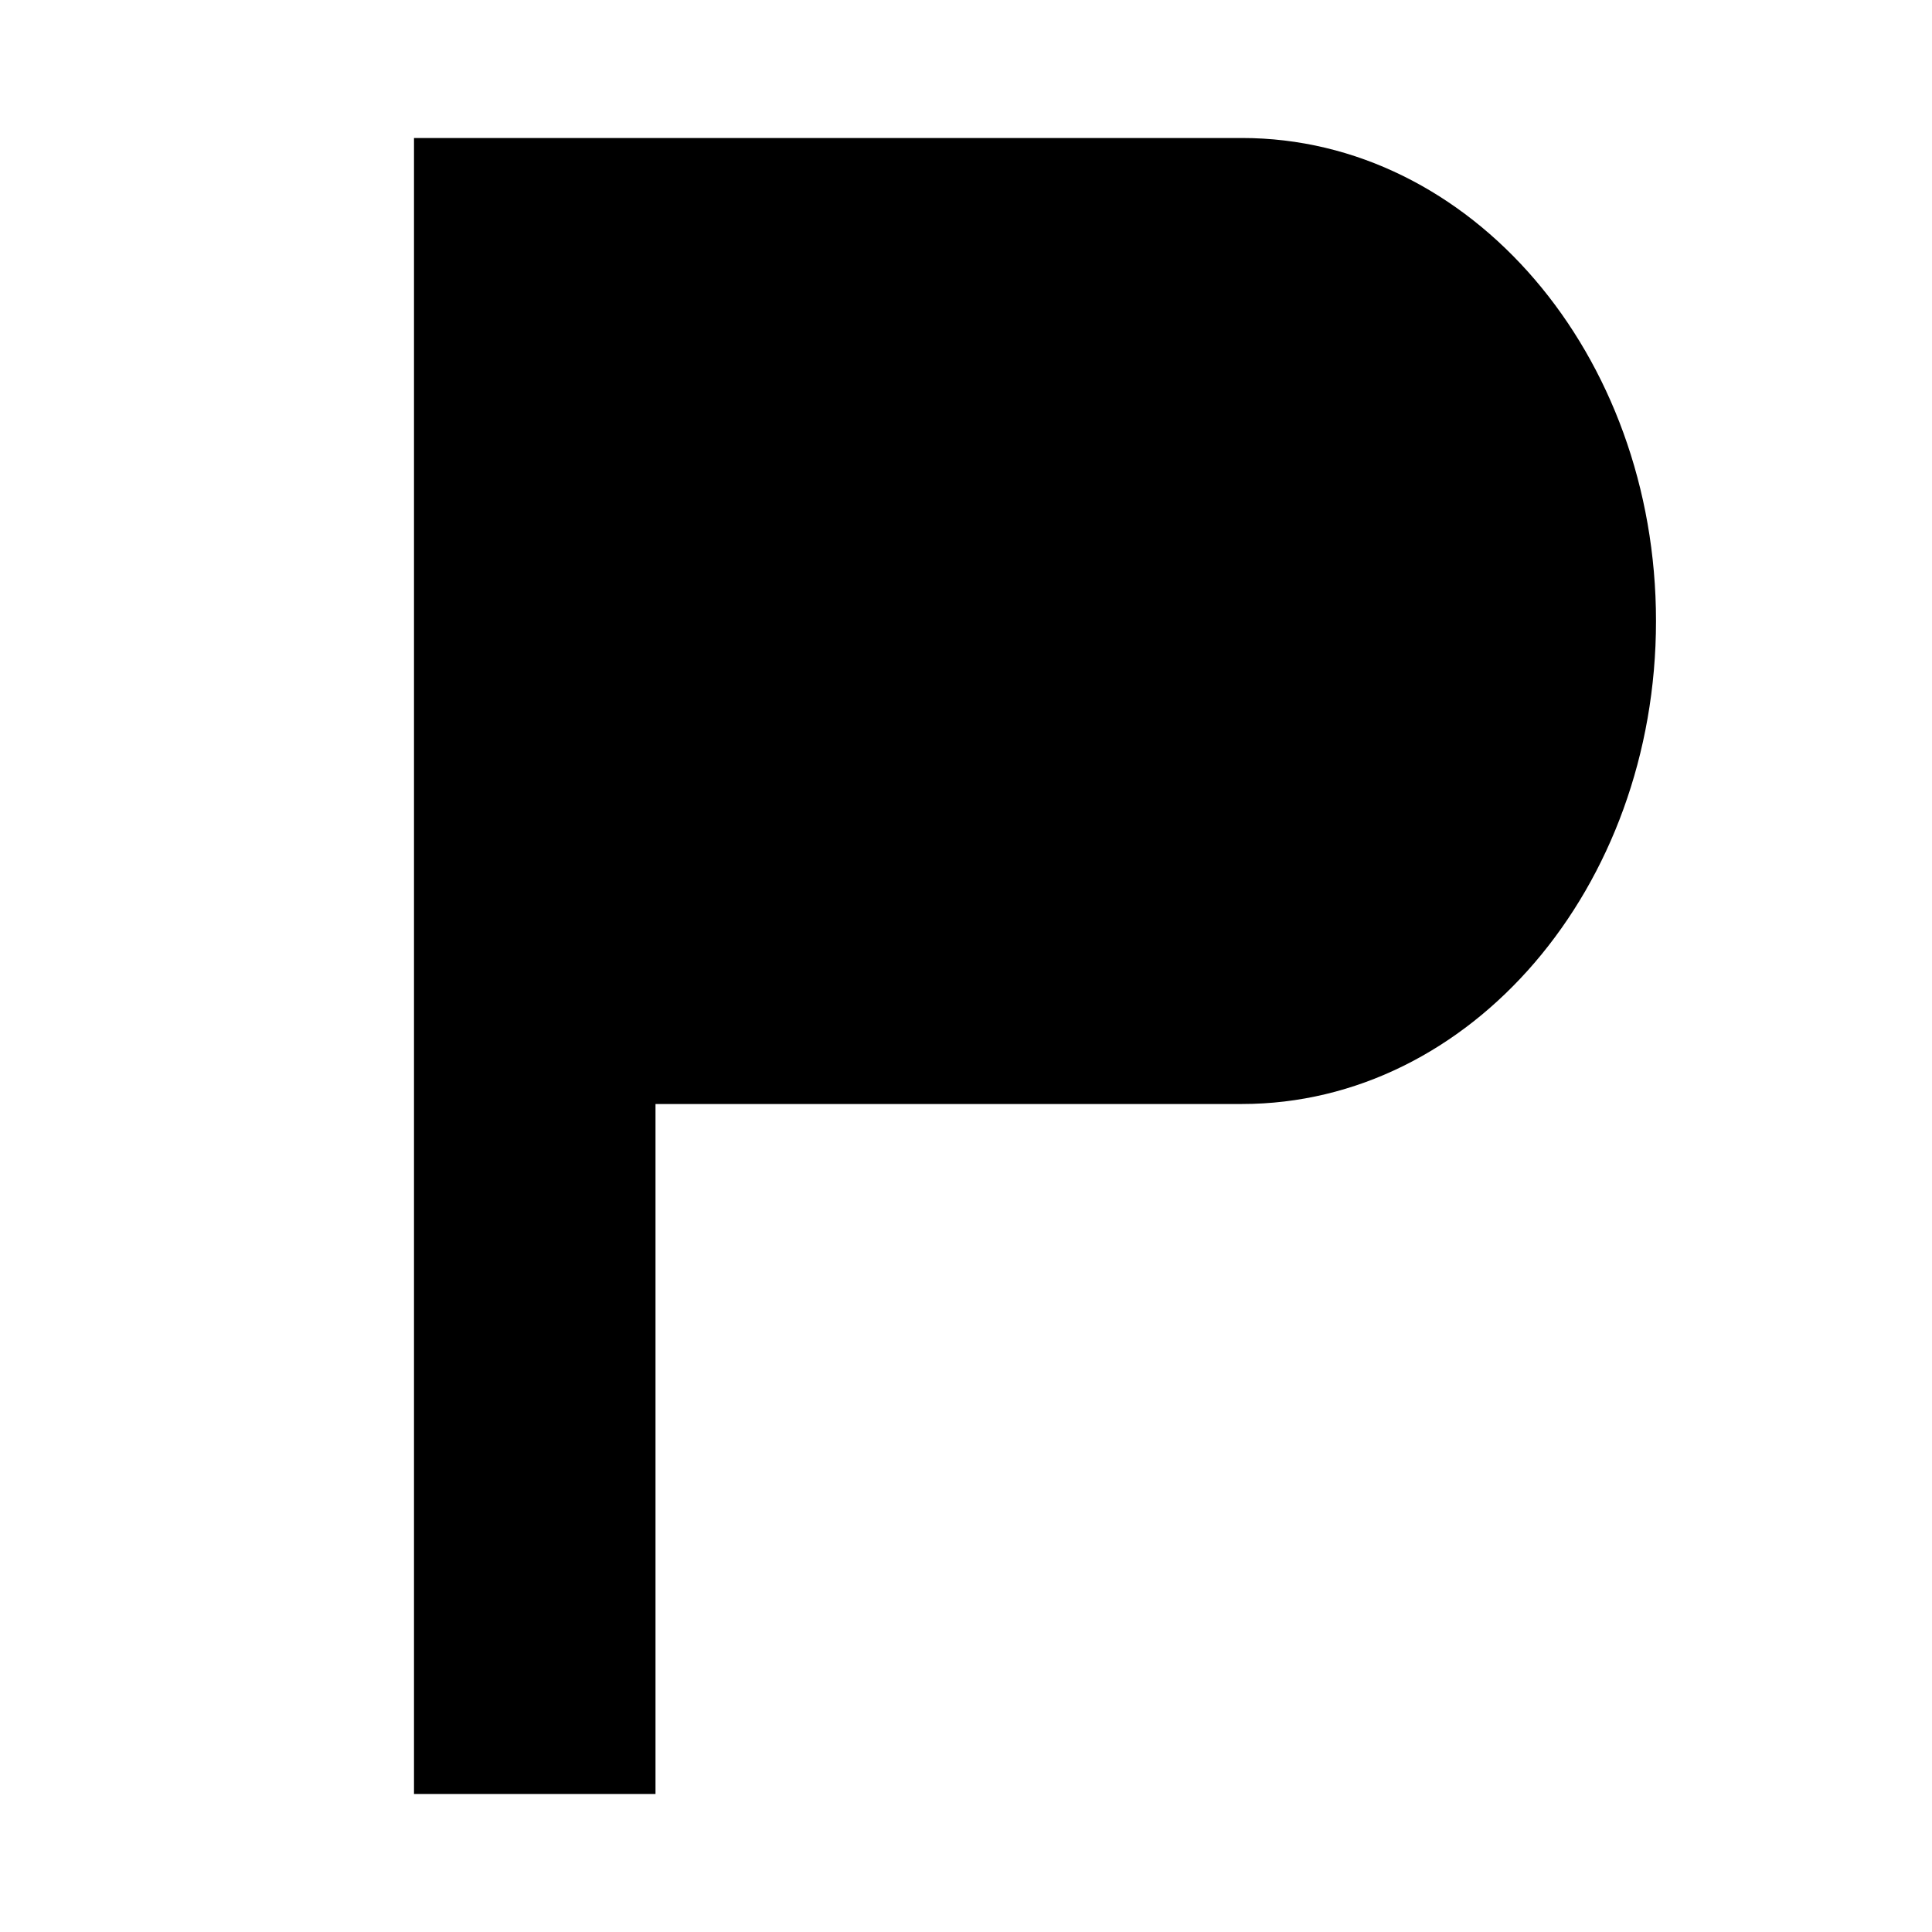
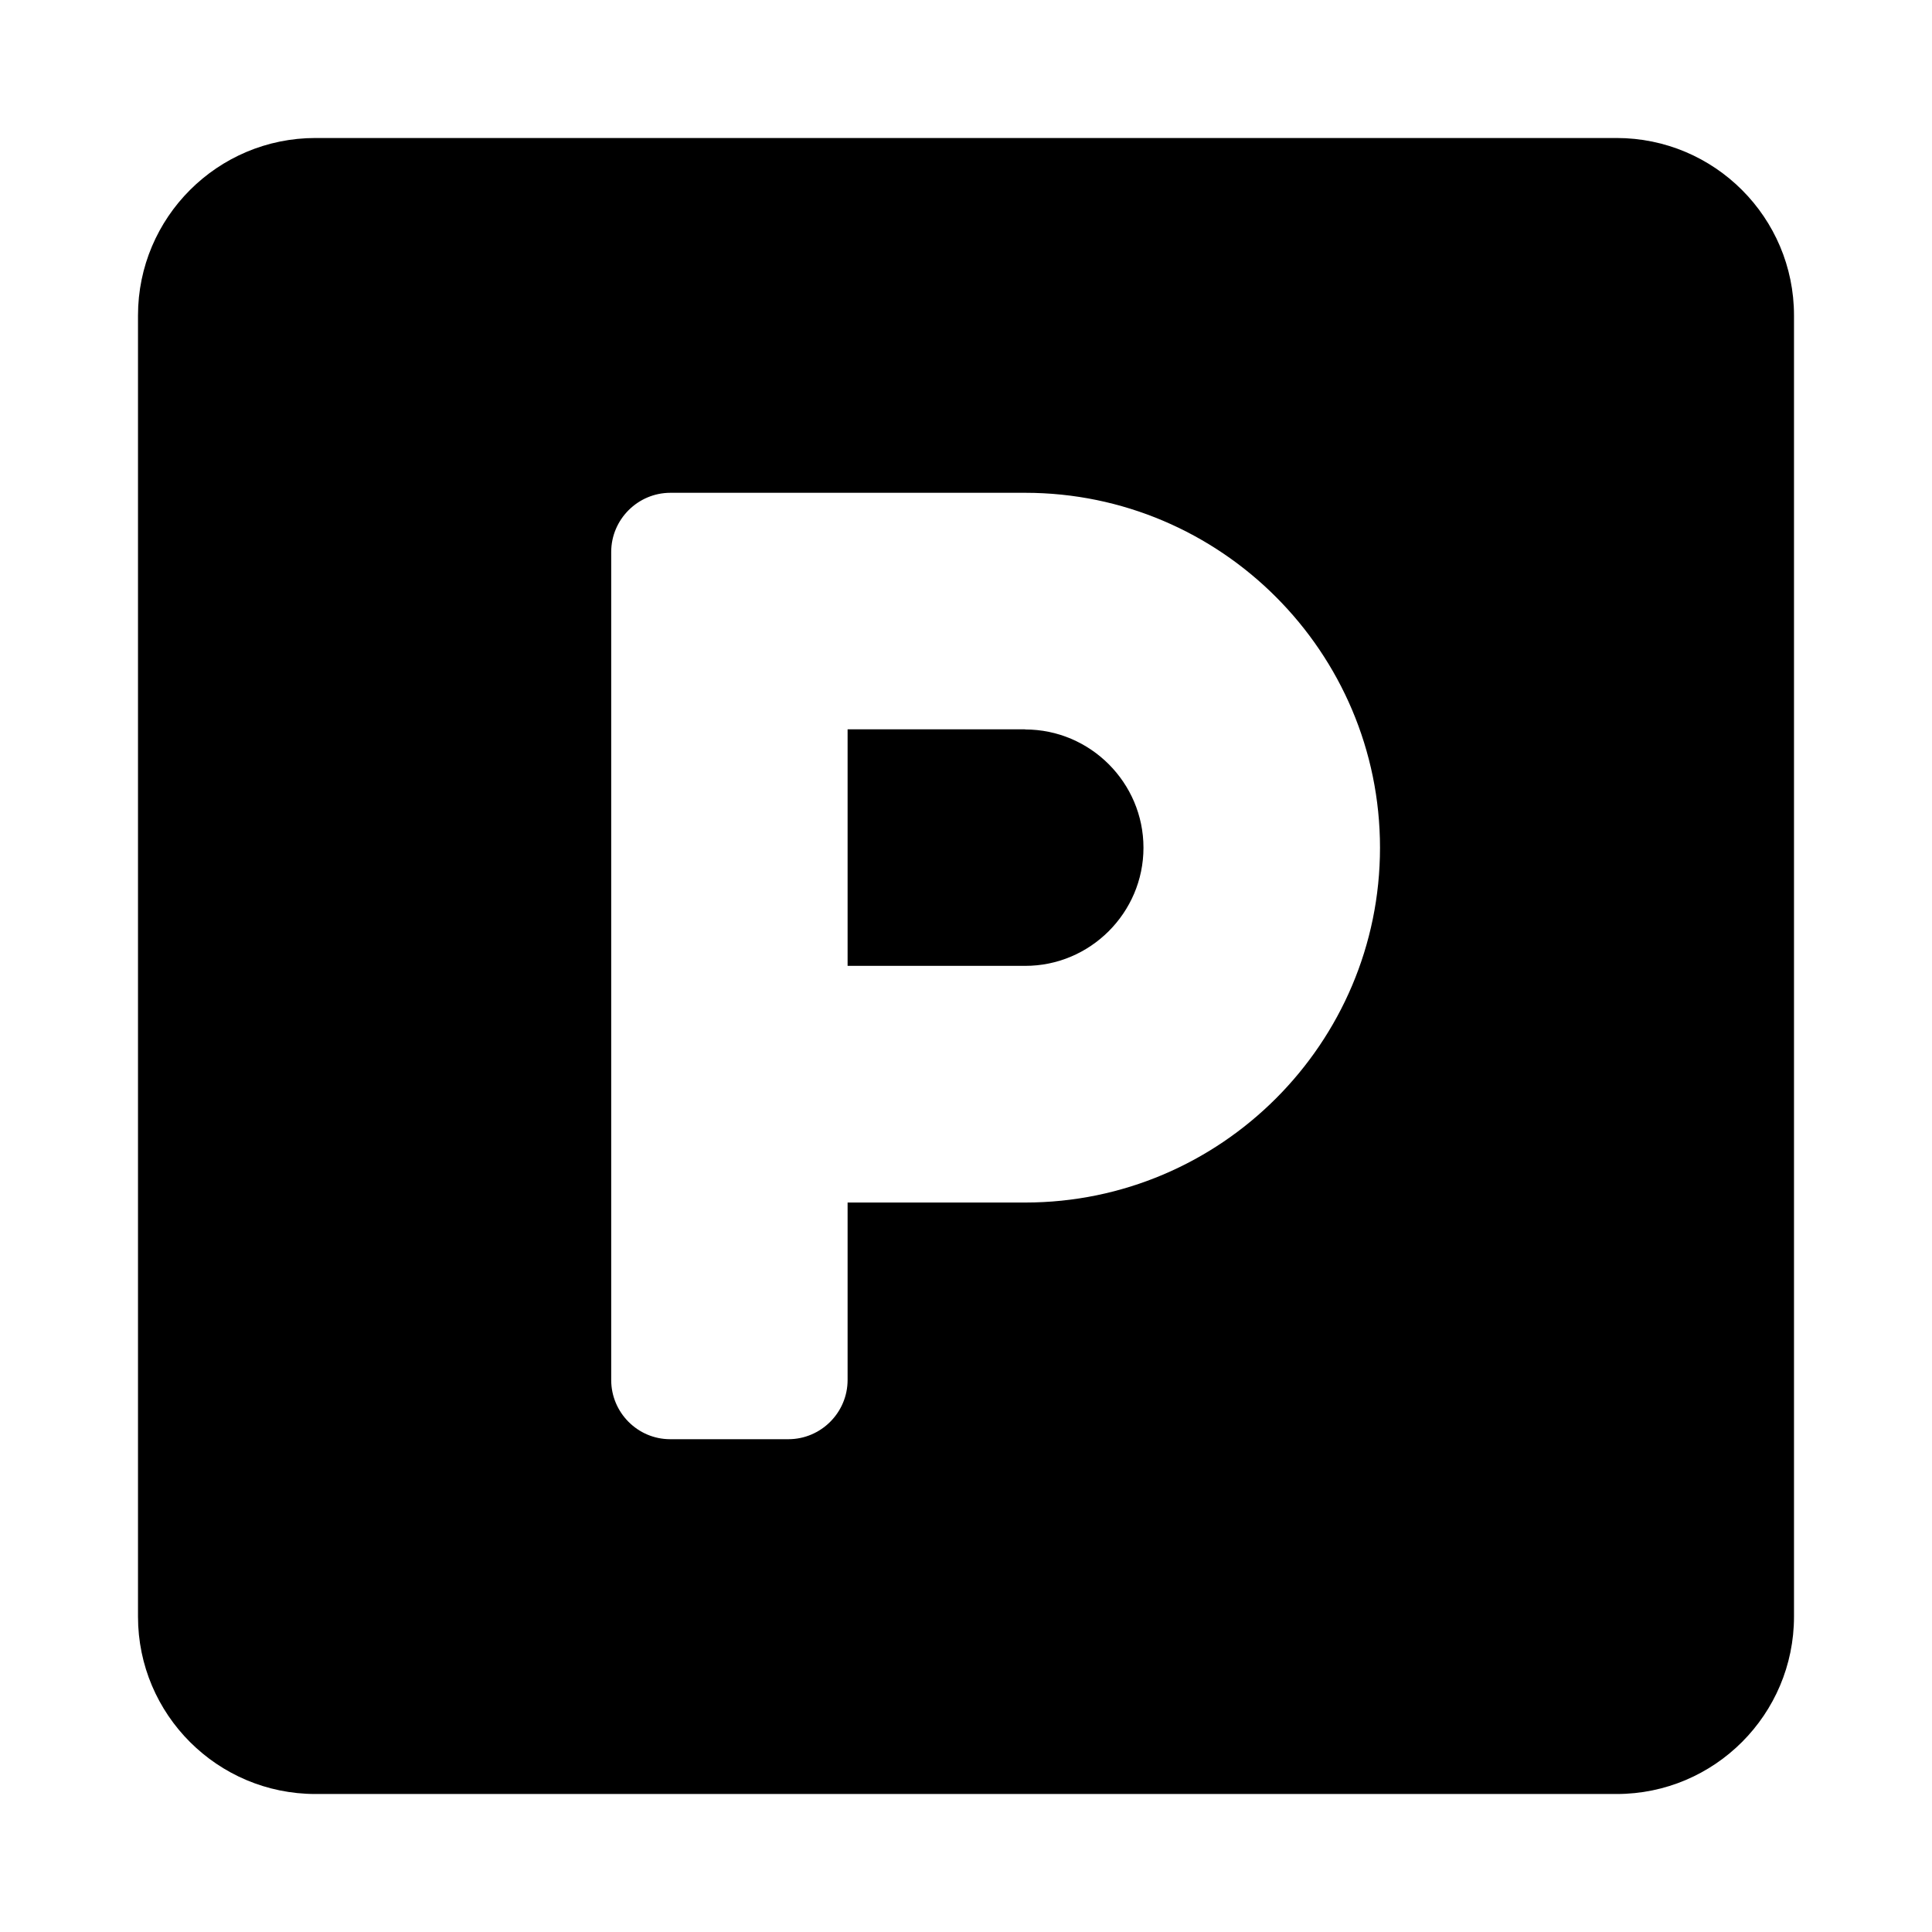
<svg xmlns="http://www.w3.org/2000/svg" role="img" focusable="false" aria-hidden="true" viewBox="0 0 14 14">
-   <path d="m 3,1 0,12 1.75,0 0,-5 L 9,8 A 3,3.5 0 0 0 9,1 Z m 1.75,1.75 0,3.5 3.75,0 a 1.58,1.75 0 0 0 0,-3.5 z" />
+   <path d="M 11.714,1 2.286,1 C 1.576,1 1,1.576 1,2.286 l 0,9.429 C 1,12.424 1.576,13 2.286,13 l 9.429,0 C 12.424,13 13,12.424 13,11.714 L 13,2.286 C 13,1.576 12.424,1 11.714,1 Z m -4.286,7.714 -1.286,0 0,1.286 c 0,0.236 -0.193,0.429 -0.429,0.429 l -0.857,0 C 4.621,10.429 4.429,10.236 4.429,10 l 0,-6 c 0,-0.236 0.193,-0.429 0.429,-0.429 l 2.571,0 C 8.846,3.571 10,4.726 10,6.143 10,7.56 8.846,8.714 7.429,8.714 Z m 0,-3.429 -1.286,0 0,1.714 1.286,0 C 7.9,7 8.286,6.614 8.286,6.143 8.286,5.671 7.9,5.286 7.429,5.286 Z" />
</svg>
